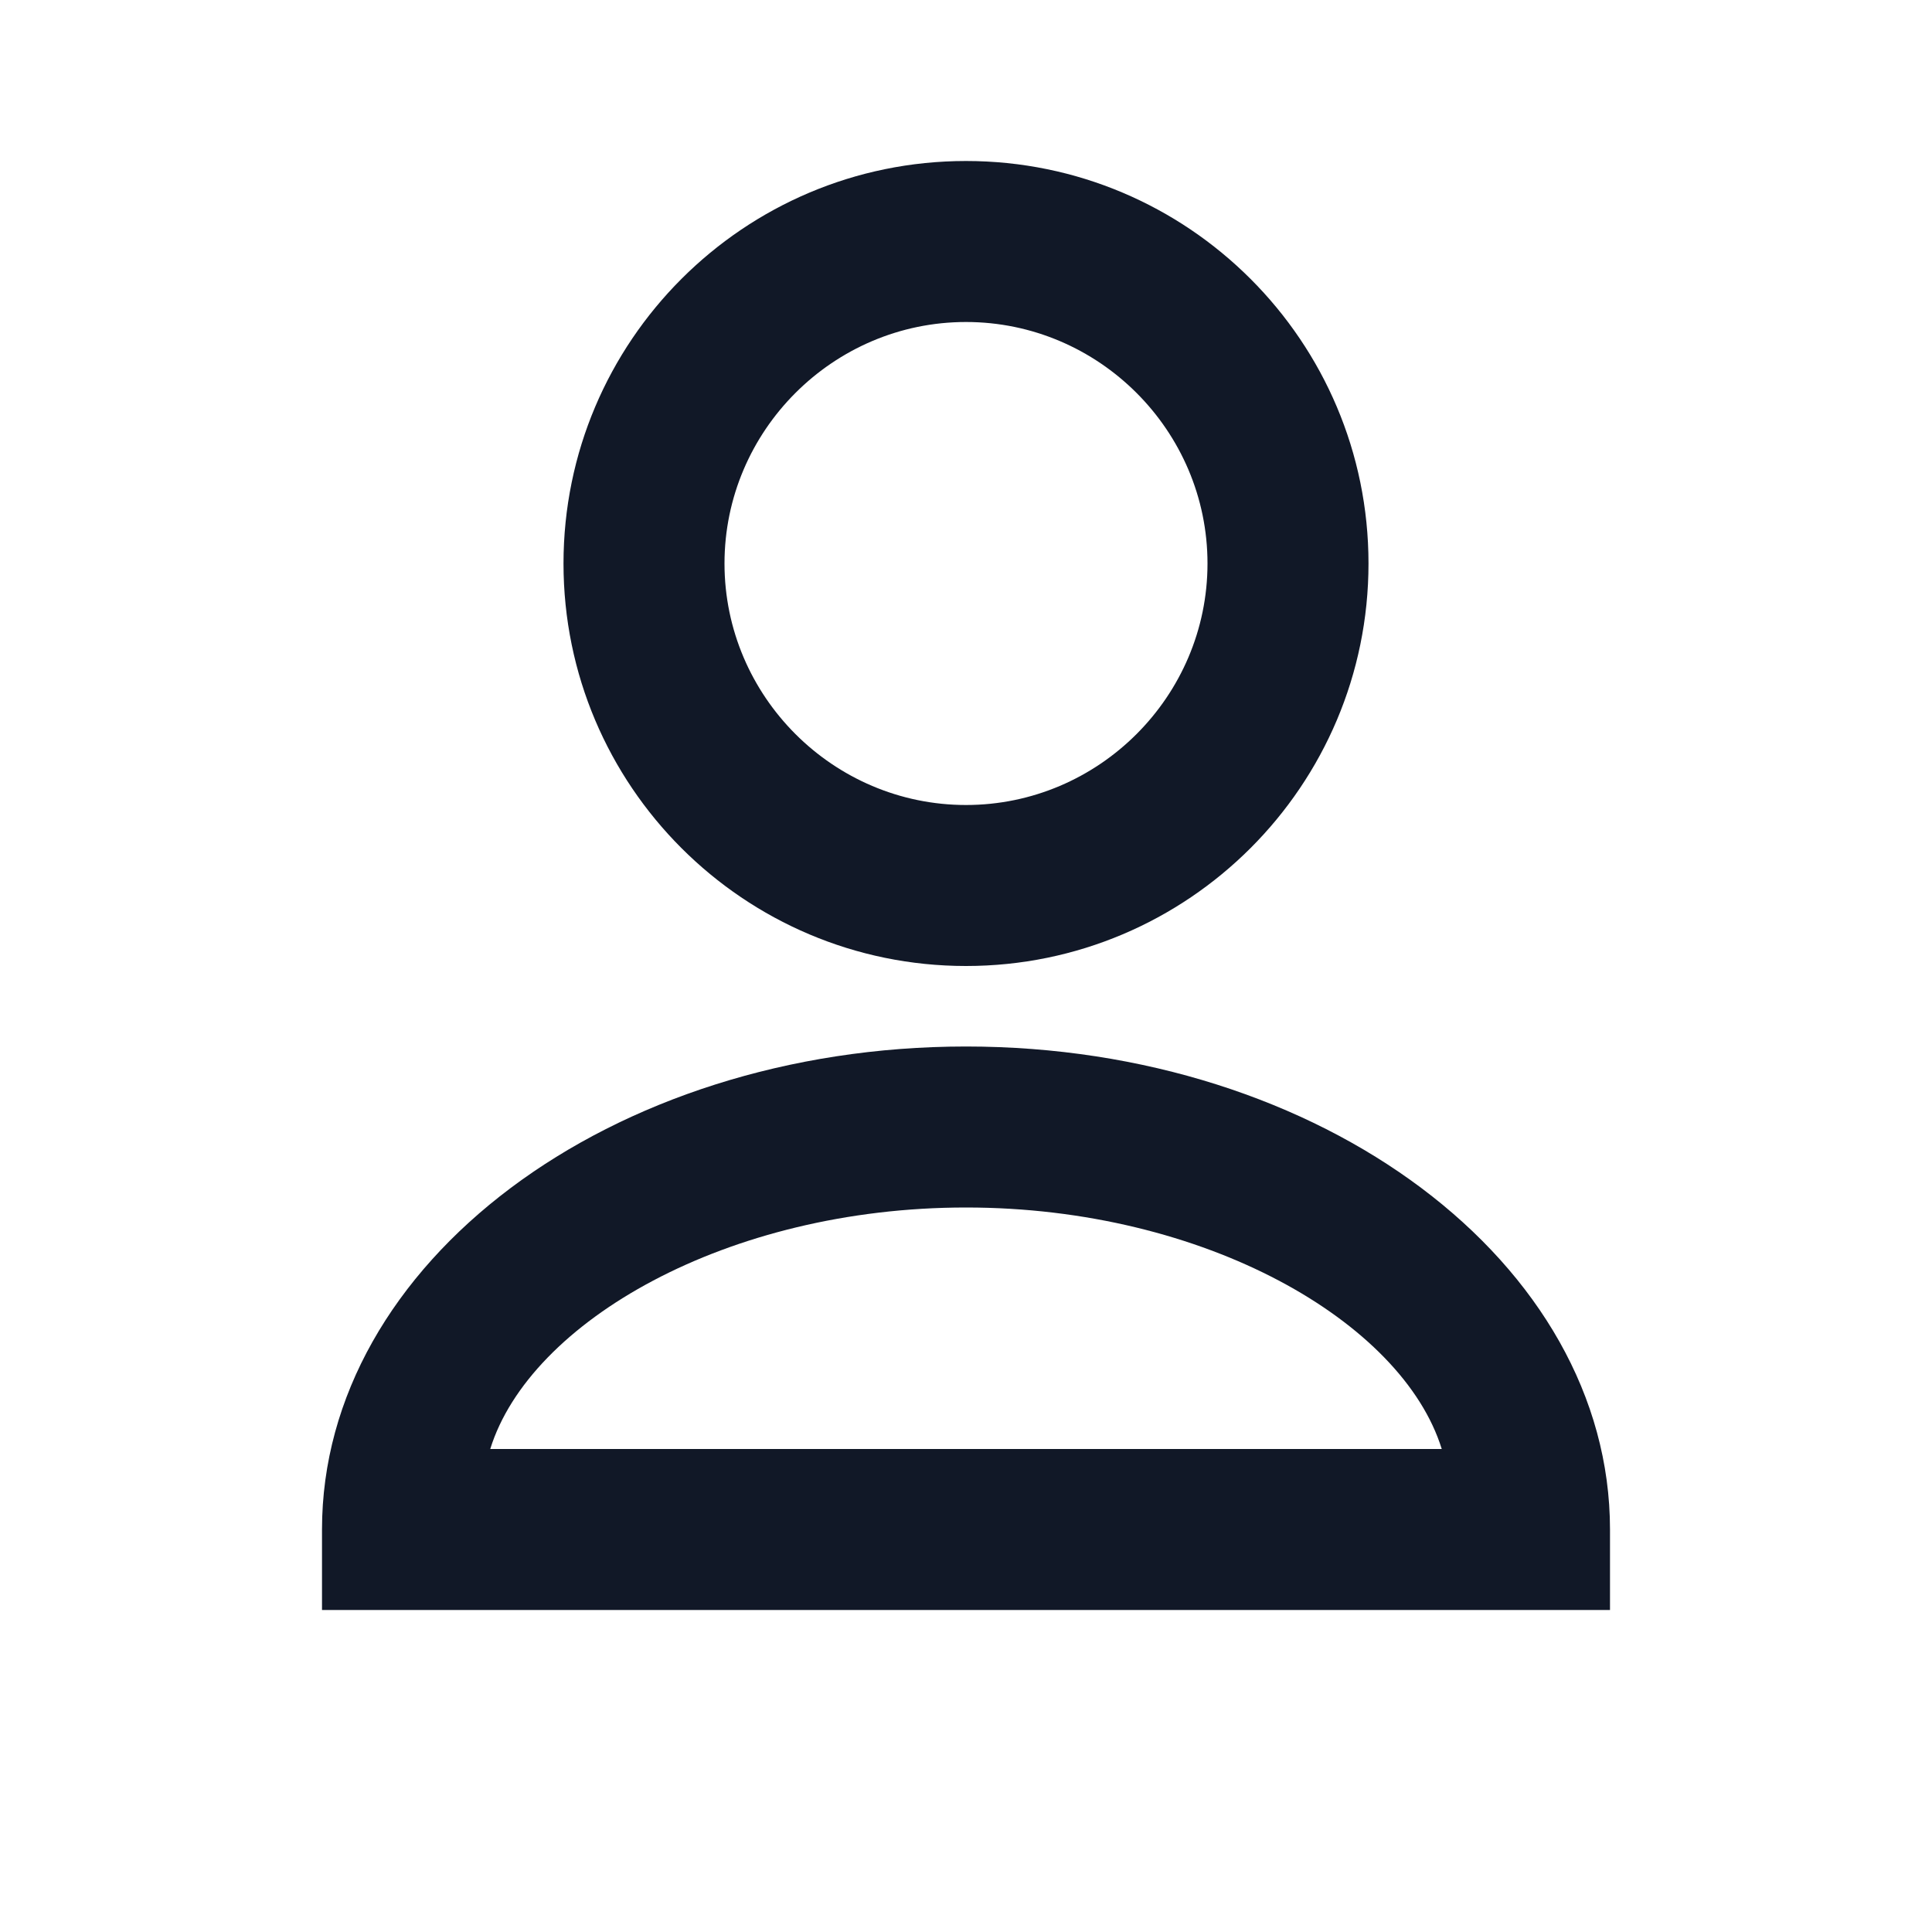
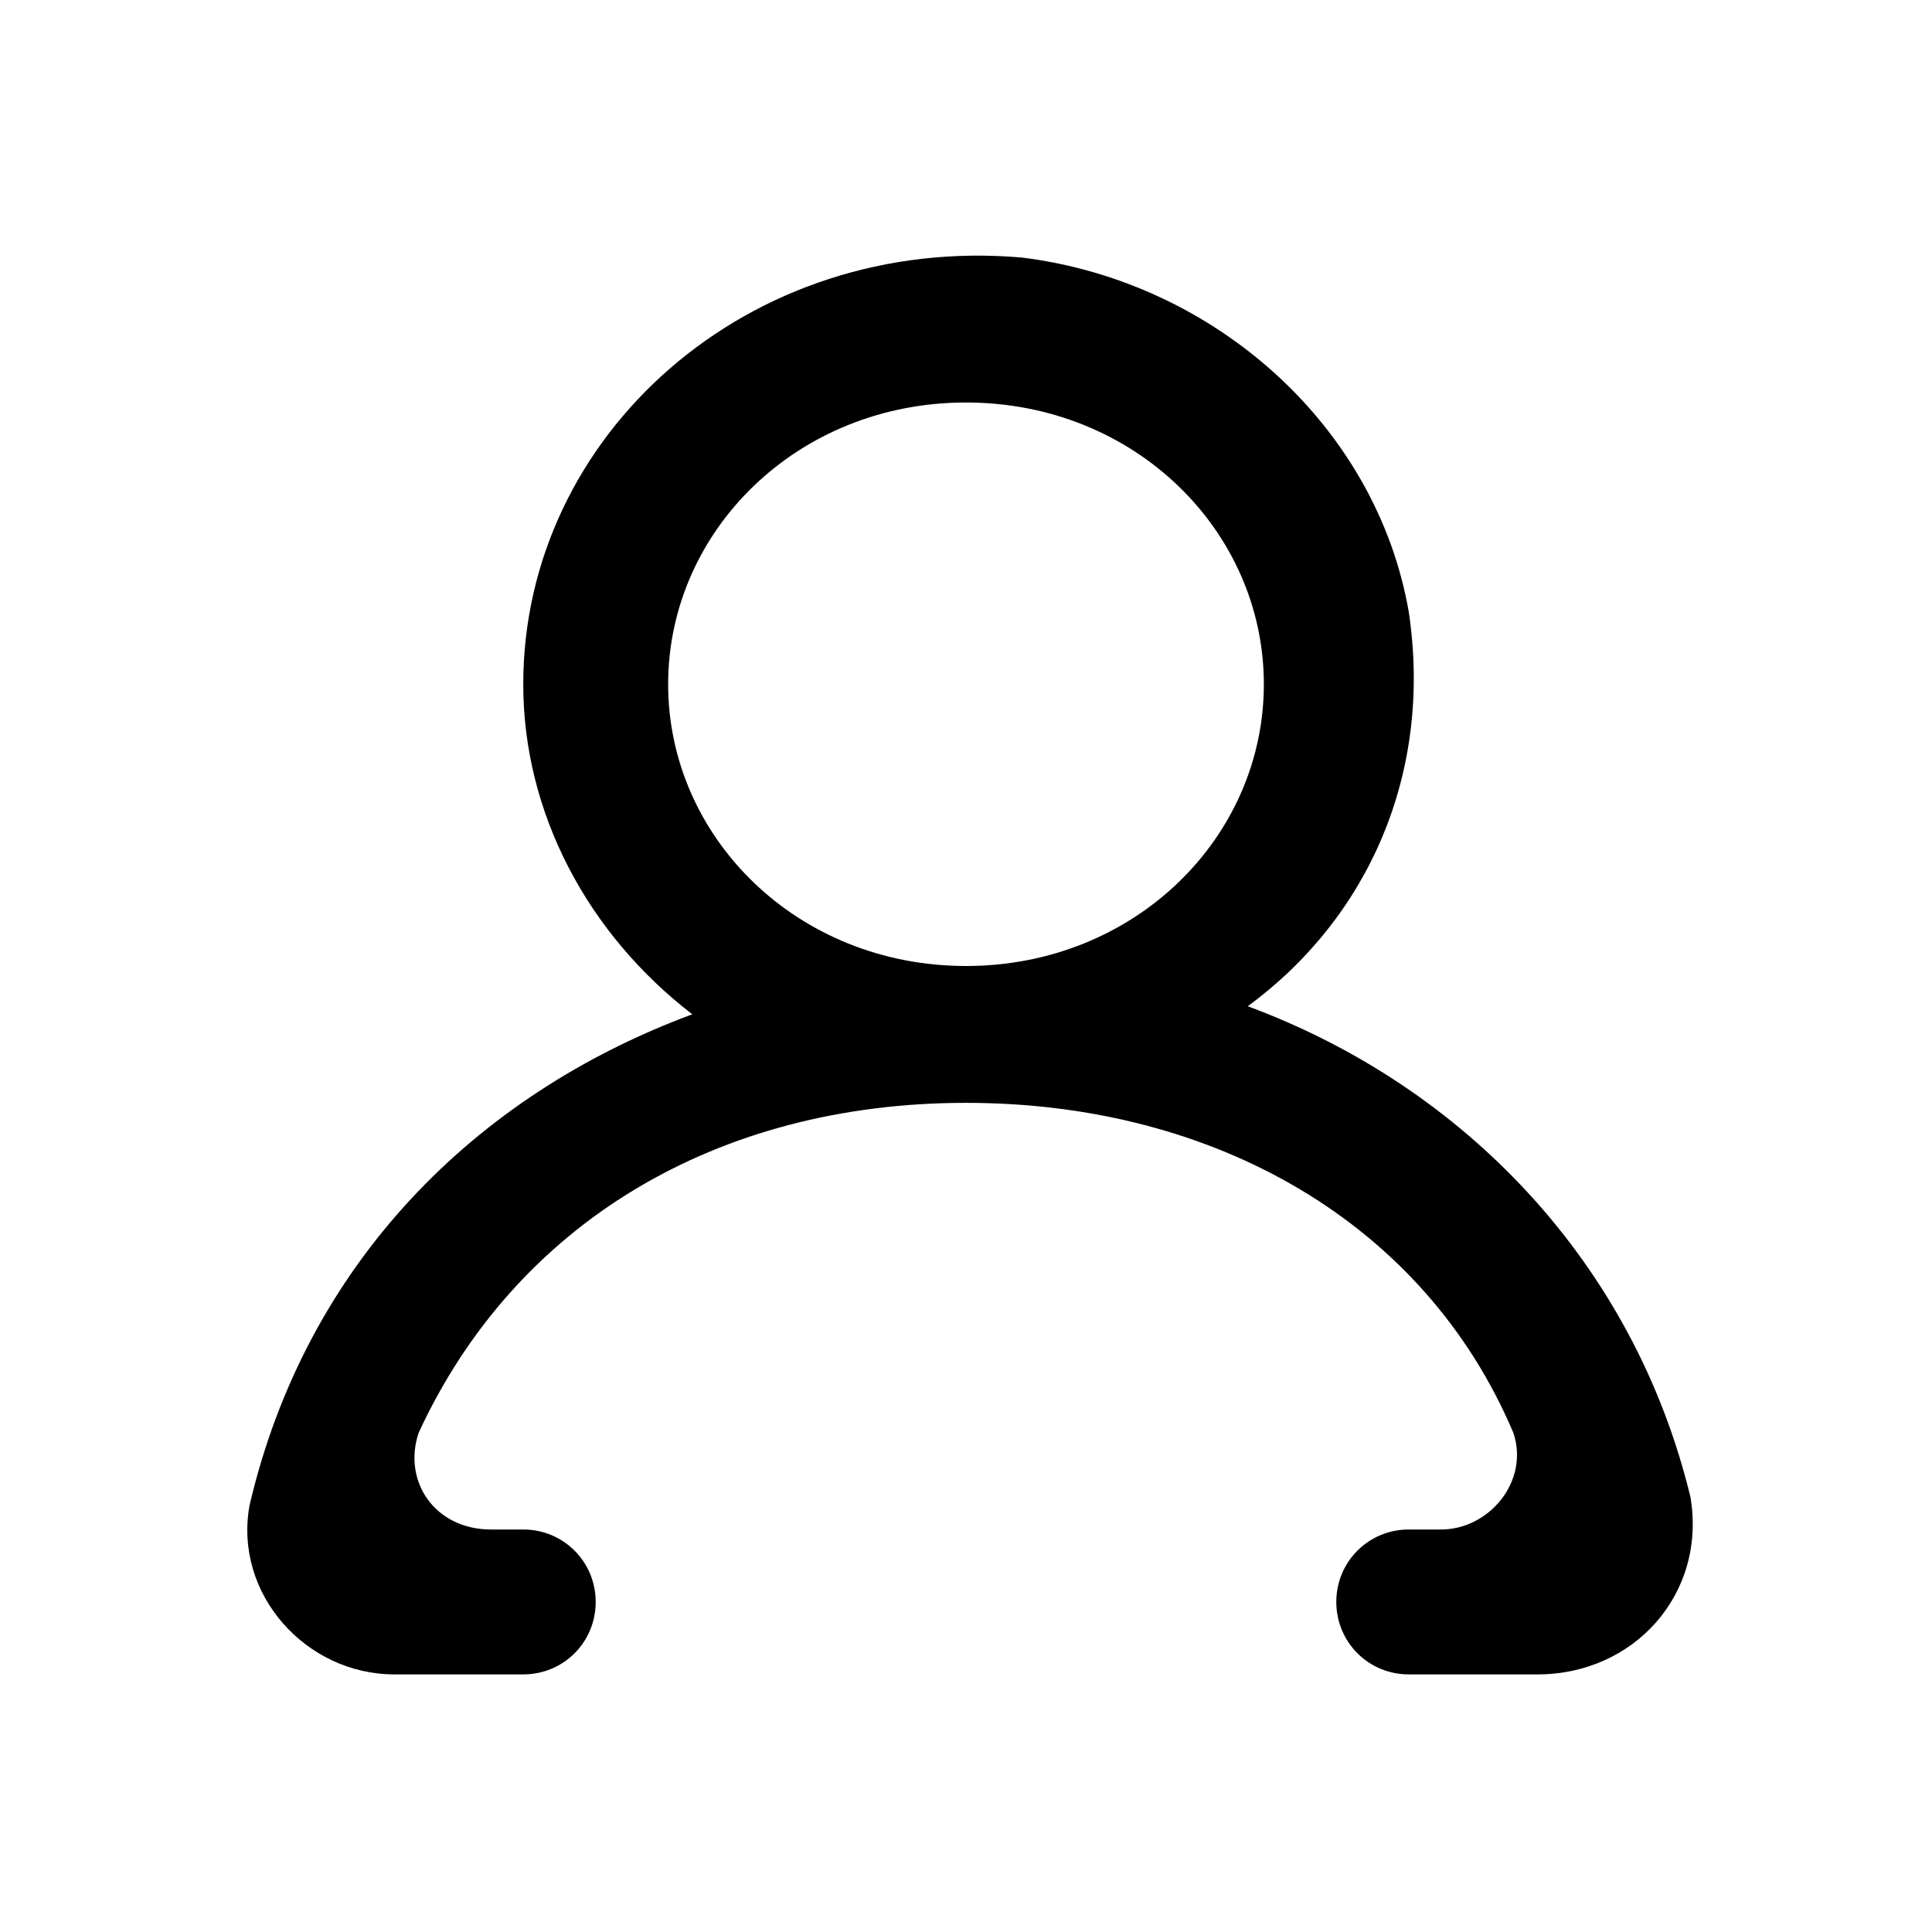
- <svg xmlns="http://www.w3.org/2000/svg" width="24" height="24" viewBox="0 0 24 24">
-   <path fill="#111827" d="M12 2C9.24 2 7 4.24 7 7s2.24 5 5 5 5-2.24 5-5-2.24-5-5-5Zm0 2c1.65 0 3 1.35 3 3s-1.35 3-3 3-3-1.35-3-3 1.35-3 3-3Zm0 9c-4.42 0-8 2.69-8 6v1h16v-1c0-3.31-3.58-6-8-6Zm0 2c2.97 0 5.42 1.42 5.91 3H6.09c.49-1.58 2.94-3 5.91-3Z" />
+ <svg xmlns="http://www.w3.org/2000/svg" version="1.1" id="Layer_1" x="0px" y="0px" viewBox="0 0 24 24" style="enable-background:new 0 0 24 24;" xml:space="preserve">
+   <style type="text/css">
+ 	.st0{fill-rule:evenodd;clip-rule:evenodd;}
+ </style>
+   <g id="Page-1">
+     <g id="Dribbble-Light-Preview" transform="translate(-60, -2159)">
+       <g id="icons" transform="translate(56, 160)">
+         <path id="profile_x5F_close_x5F_round-_x5B__x23_000000_x5D_" class="st0" d="M19.7,2007.5c0-1.9-1.6-3.5-3.7-3.5     s-3.7,1.6-3.7,3.5s1.6,3.5,3.7,3.5S19.7,2009.4,19.7,2007.5 M23.1,2019.8h-1.6c-0.5,0-0.9-0.4-0.9-0.9s0.4-0.9,0.9-0.9h0.4     c0.6,0,1.1-0.6,0.9-1.2c-1.1-2.6-3.7-4.1-6.8-4.1s-5.6,1.5-6.8,4.1c-0.2,0.6,0.2,1.2,0.9,1.2h0.4c0.5,0,0.9,0.4,0.9,0.9     s-0.4,0.9-0.9,0.9H8.9c-1.1,0-2-1-1.8-2.1c0.7-3,2.8-5.1,5.5-6.1c-1.3-1-2.1-2.5-2.1-4.1c0-3.1,2.8-5.6,6.2-5.3     c2.4,0.3,4.4,2.1,4.8,4.4c0.3,2-0.5,3.8-2,4.9c2.7,1,4.8,3.2,5.5,6.1C25.2,2018.8,24.3,2019.8,23.1,2019.8" />
+       </g>
+     </g>
+   </g>
</svg>
